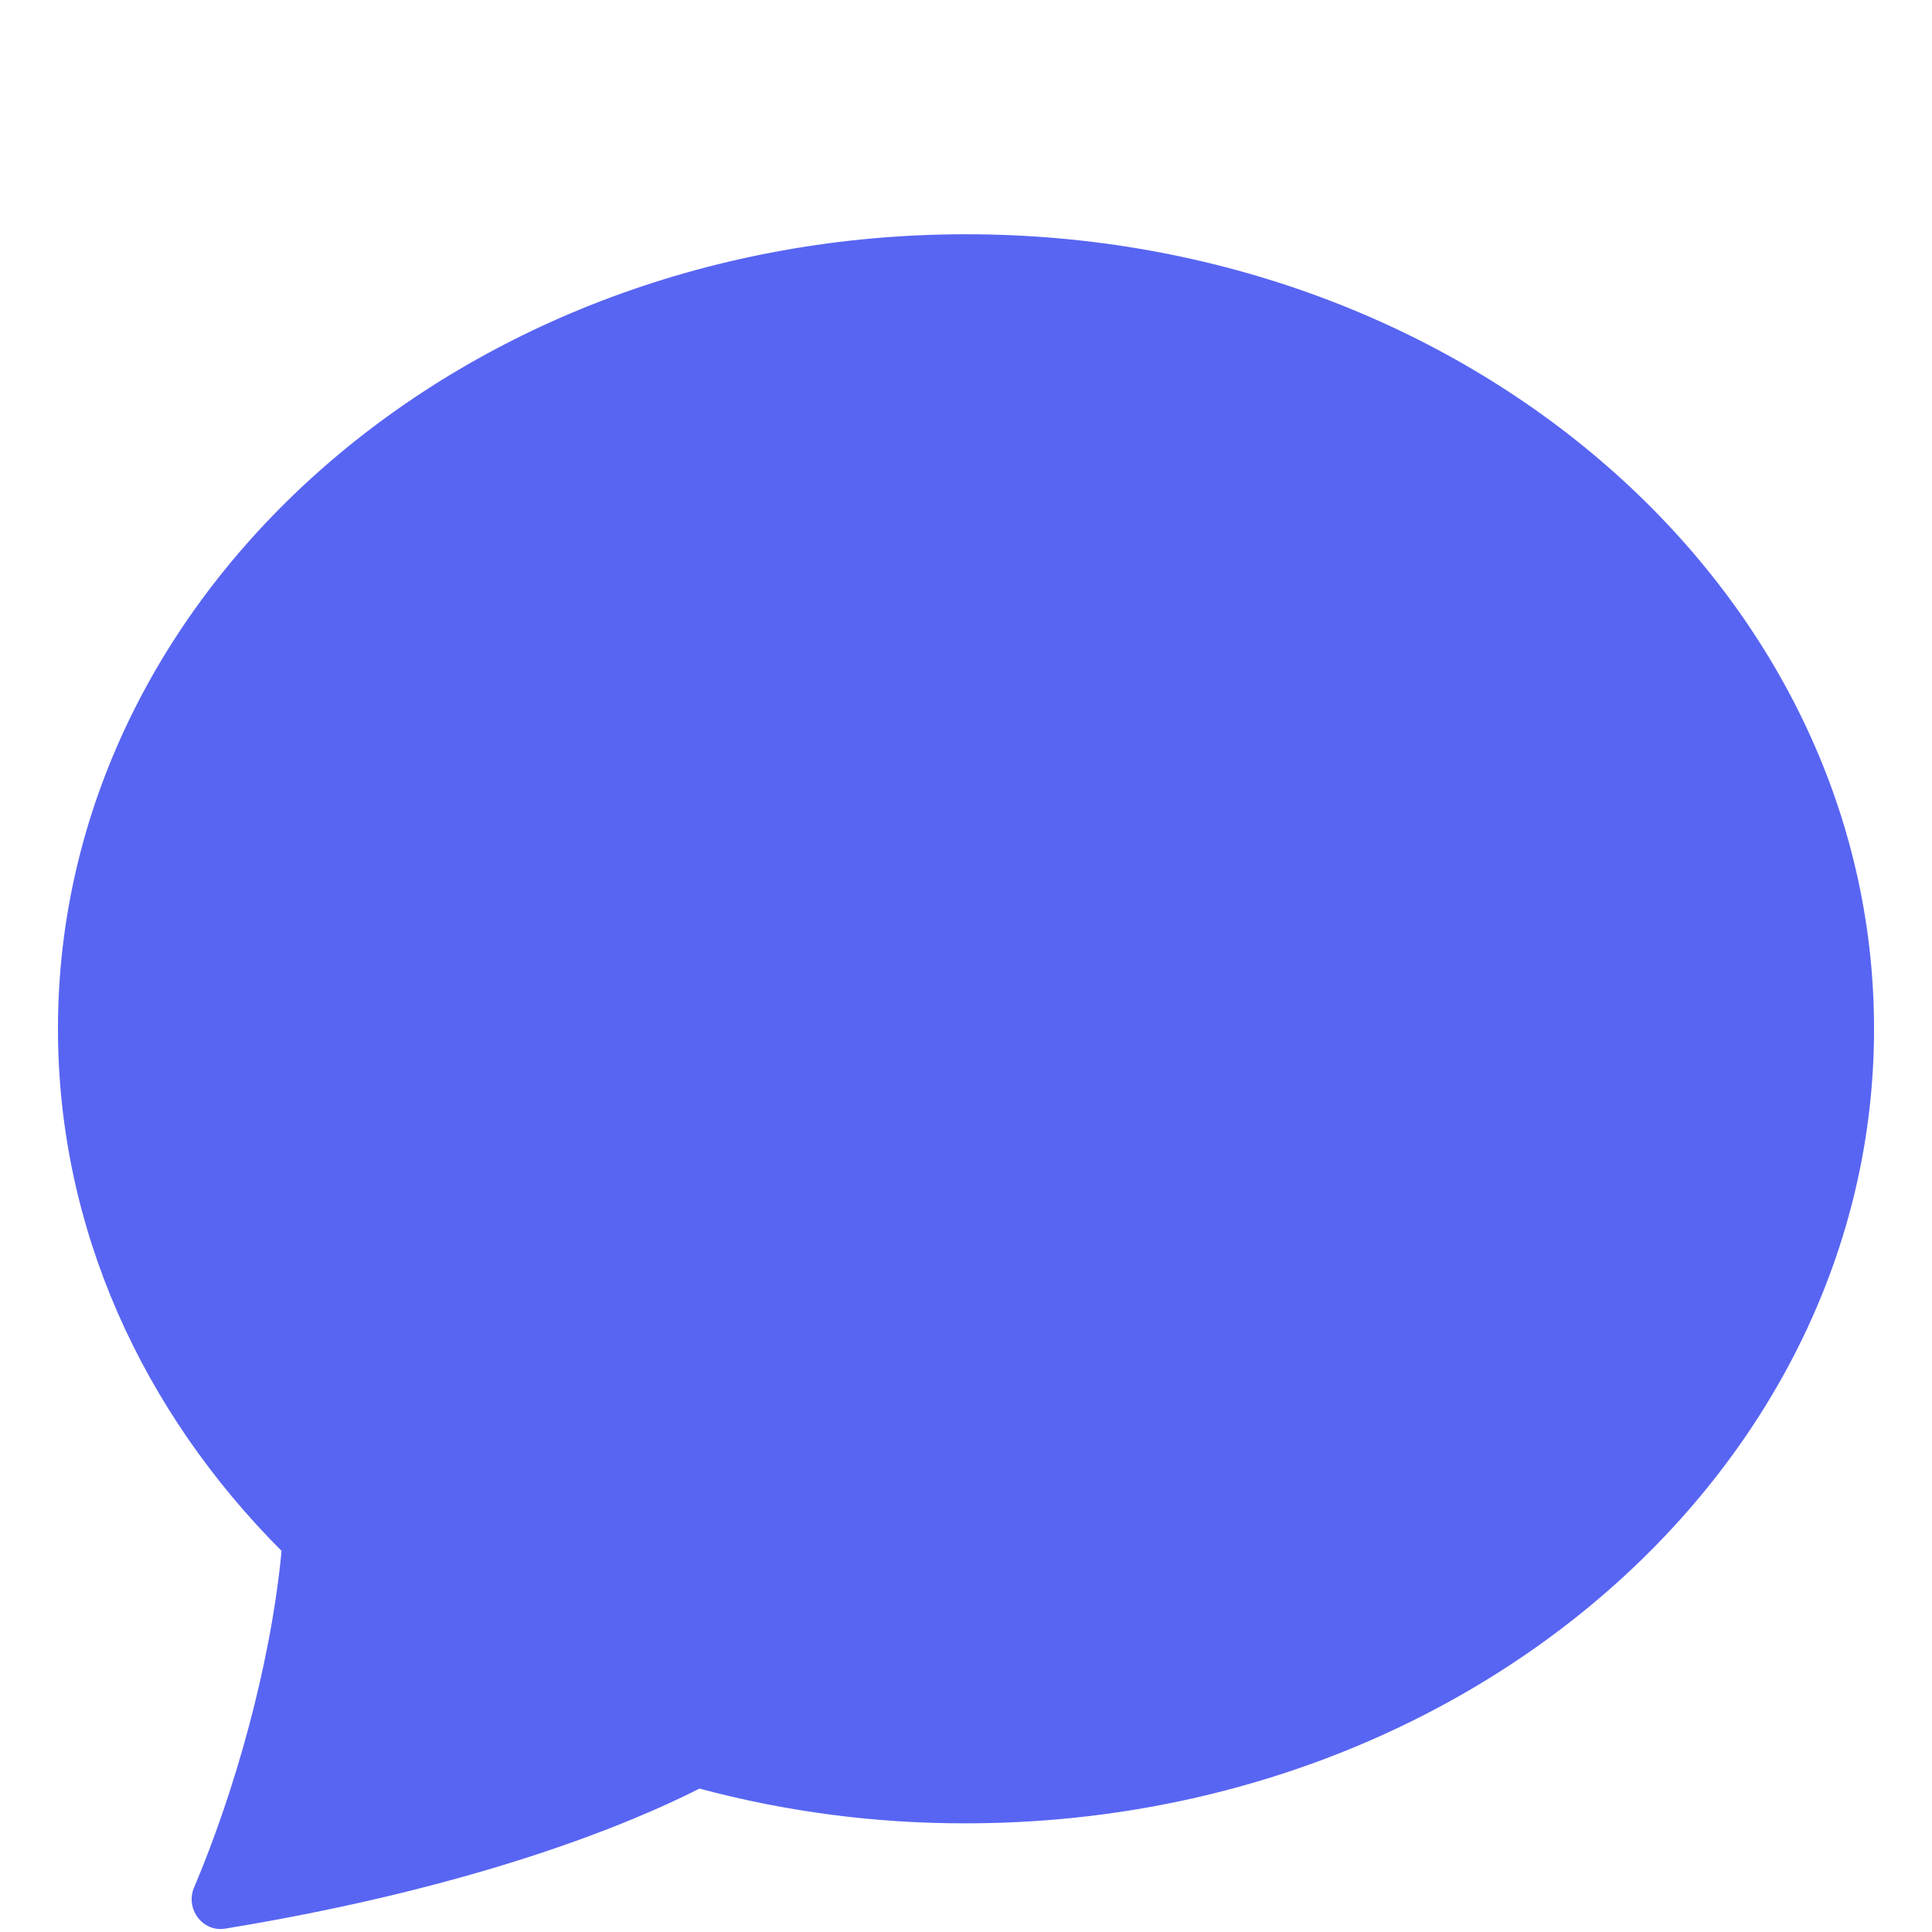
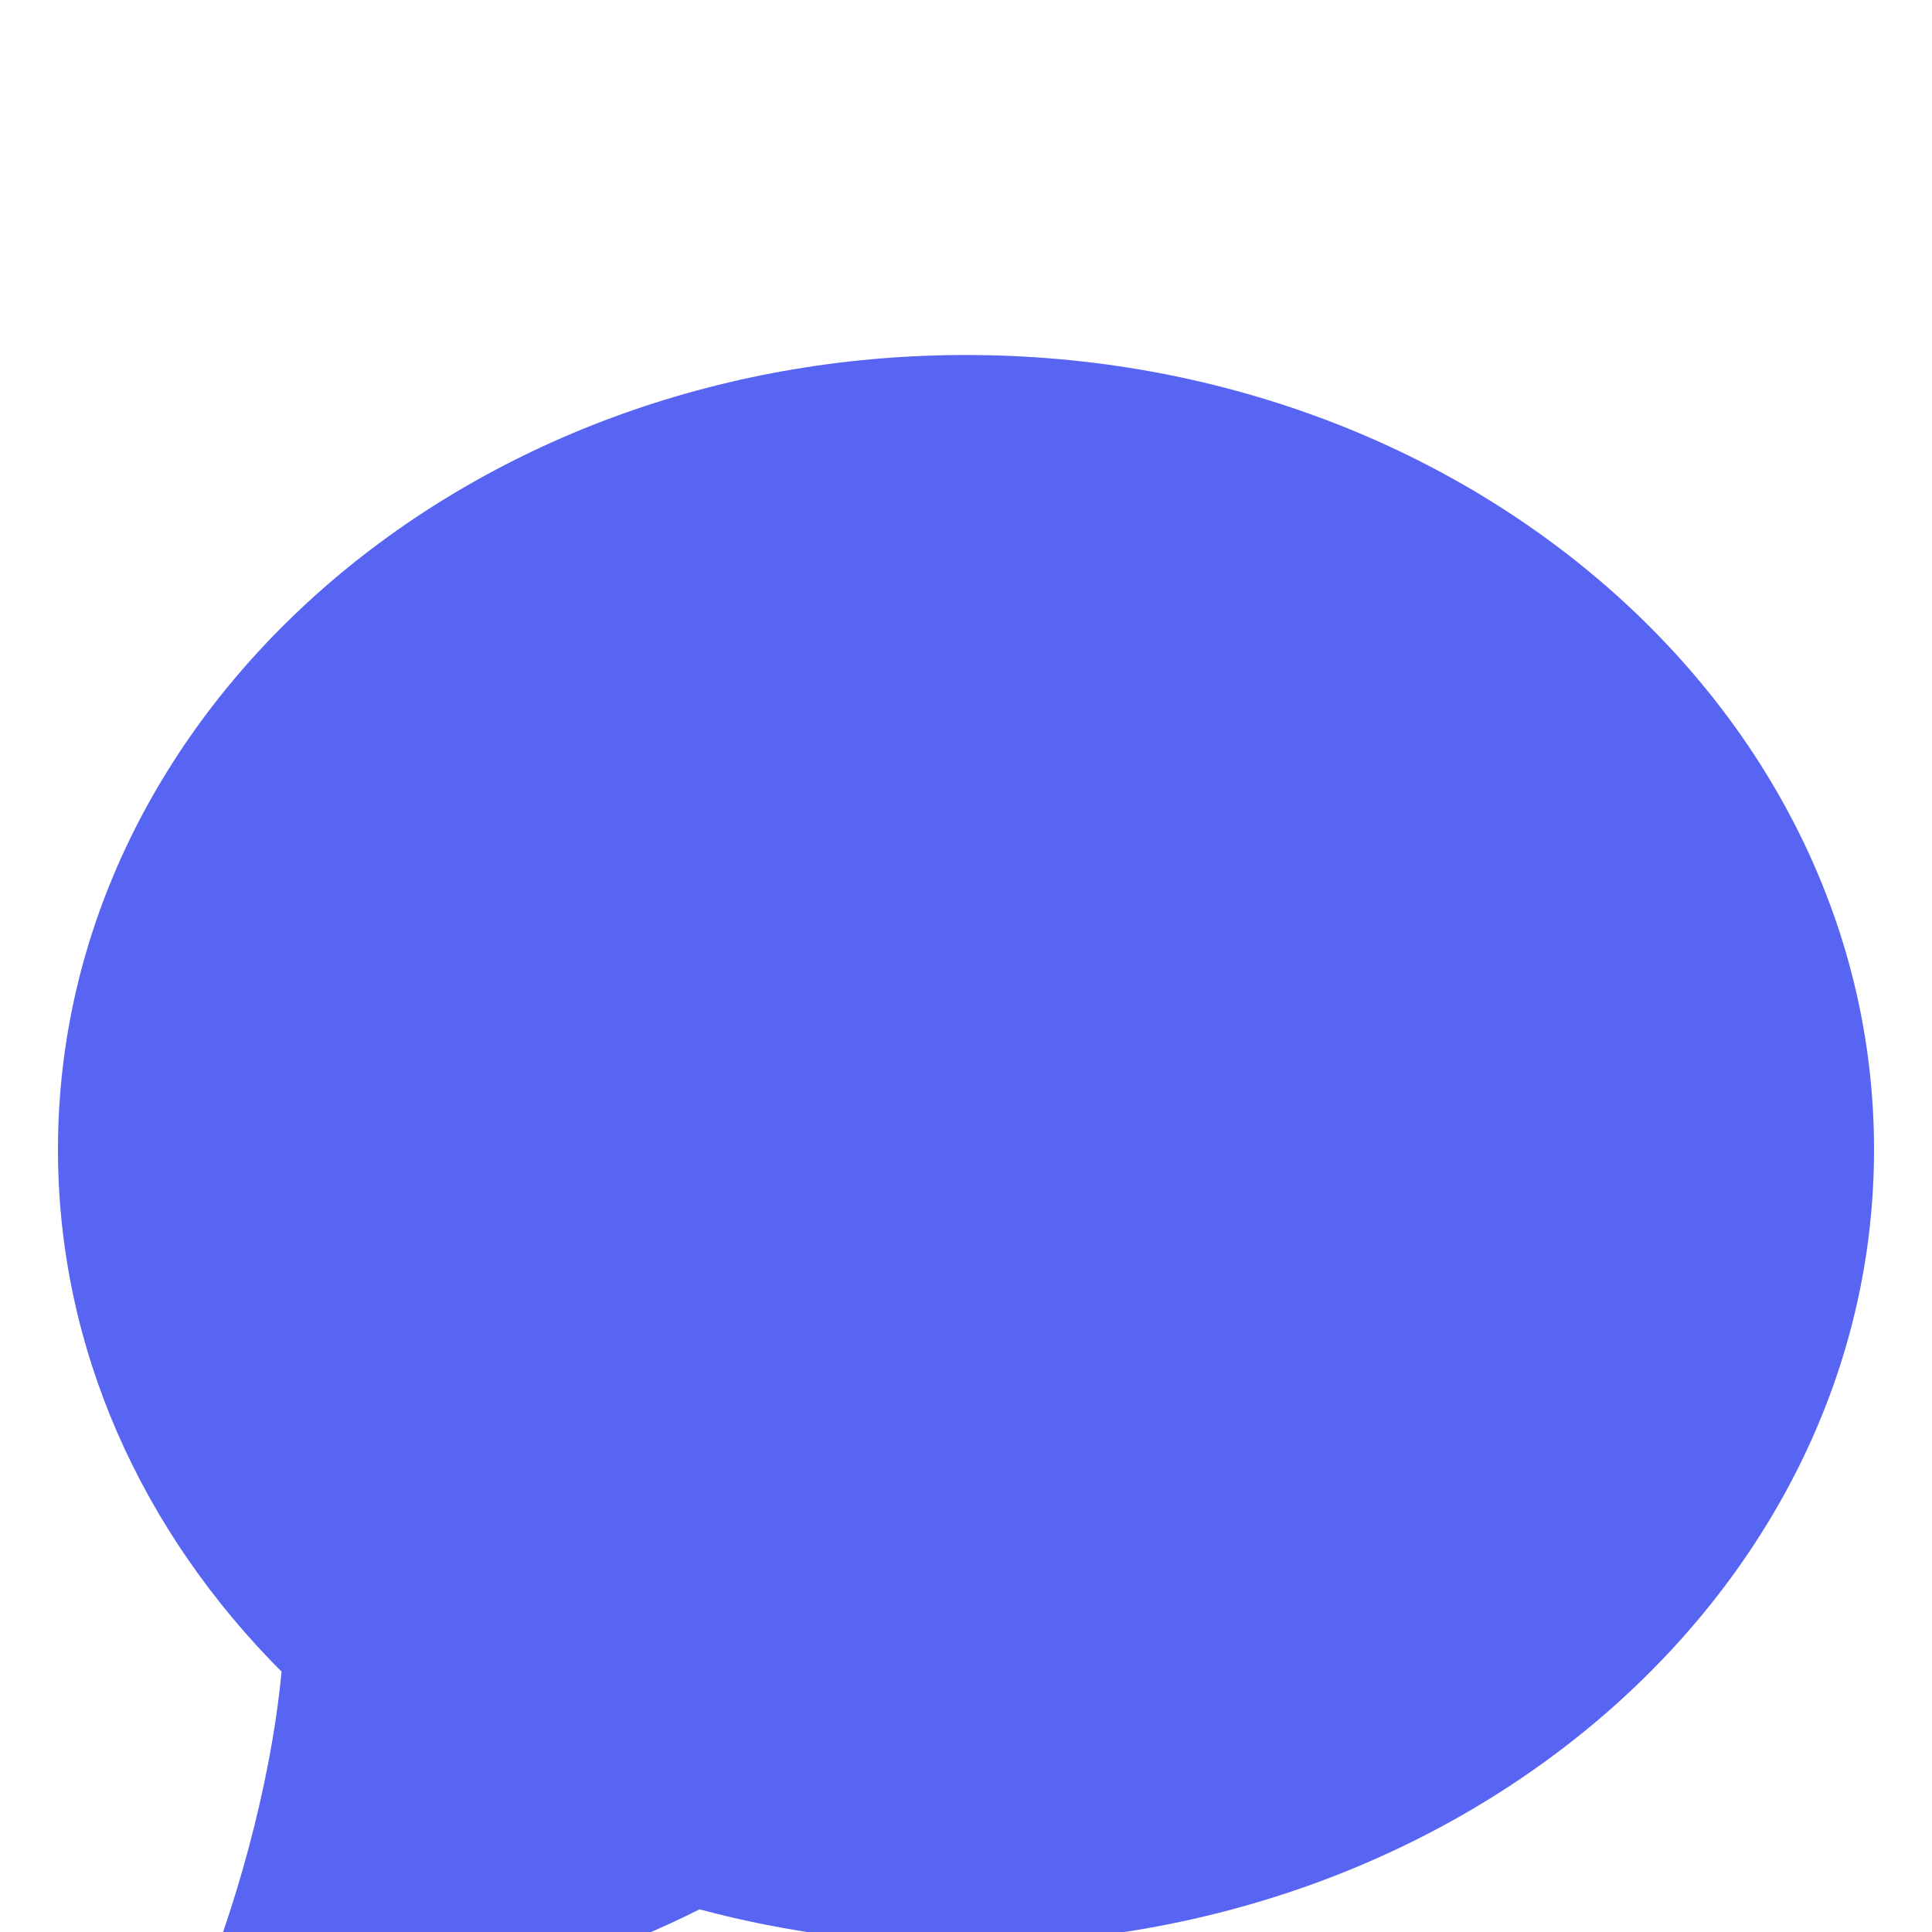
<svg xmlns="http://www.w3.org/2000/svg" width="16" height="16" viewBox="0 0 16 16" role="img" aria-label="Support Server">
-   <path fill="#5865F2" transform="translate(.48 1) scale(.94)" d="M8 15c4.418 0 8-3.134 8-7s-3.582-7-8-7-8 3.134-8 7c0 1.76.743 3.37 1.97 4.6-.097 1.016-.417 2.13-.771 2.966-.079.186.074.394.273.362 2.256-.37 3.597-.938 4.18-1.234A9 9 0 0 0 8 15" />
+   <path fill="#5865F2" transform="translate(.48 2) scale(.94)" d="M8 15c4.418 0 8-3.134 8-7s-3.582-7-8-7-8 3.134-8 7c0 1.76.743 3.37 1.97 4.6-.097 1.016-.417 2.13-.771 2.966-.079.186.074.394.273.362 2.256-.37 3.597-.938 4.18-1.234A9 9 0 0 0 8 15" />
</svg>
